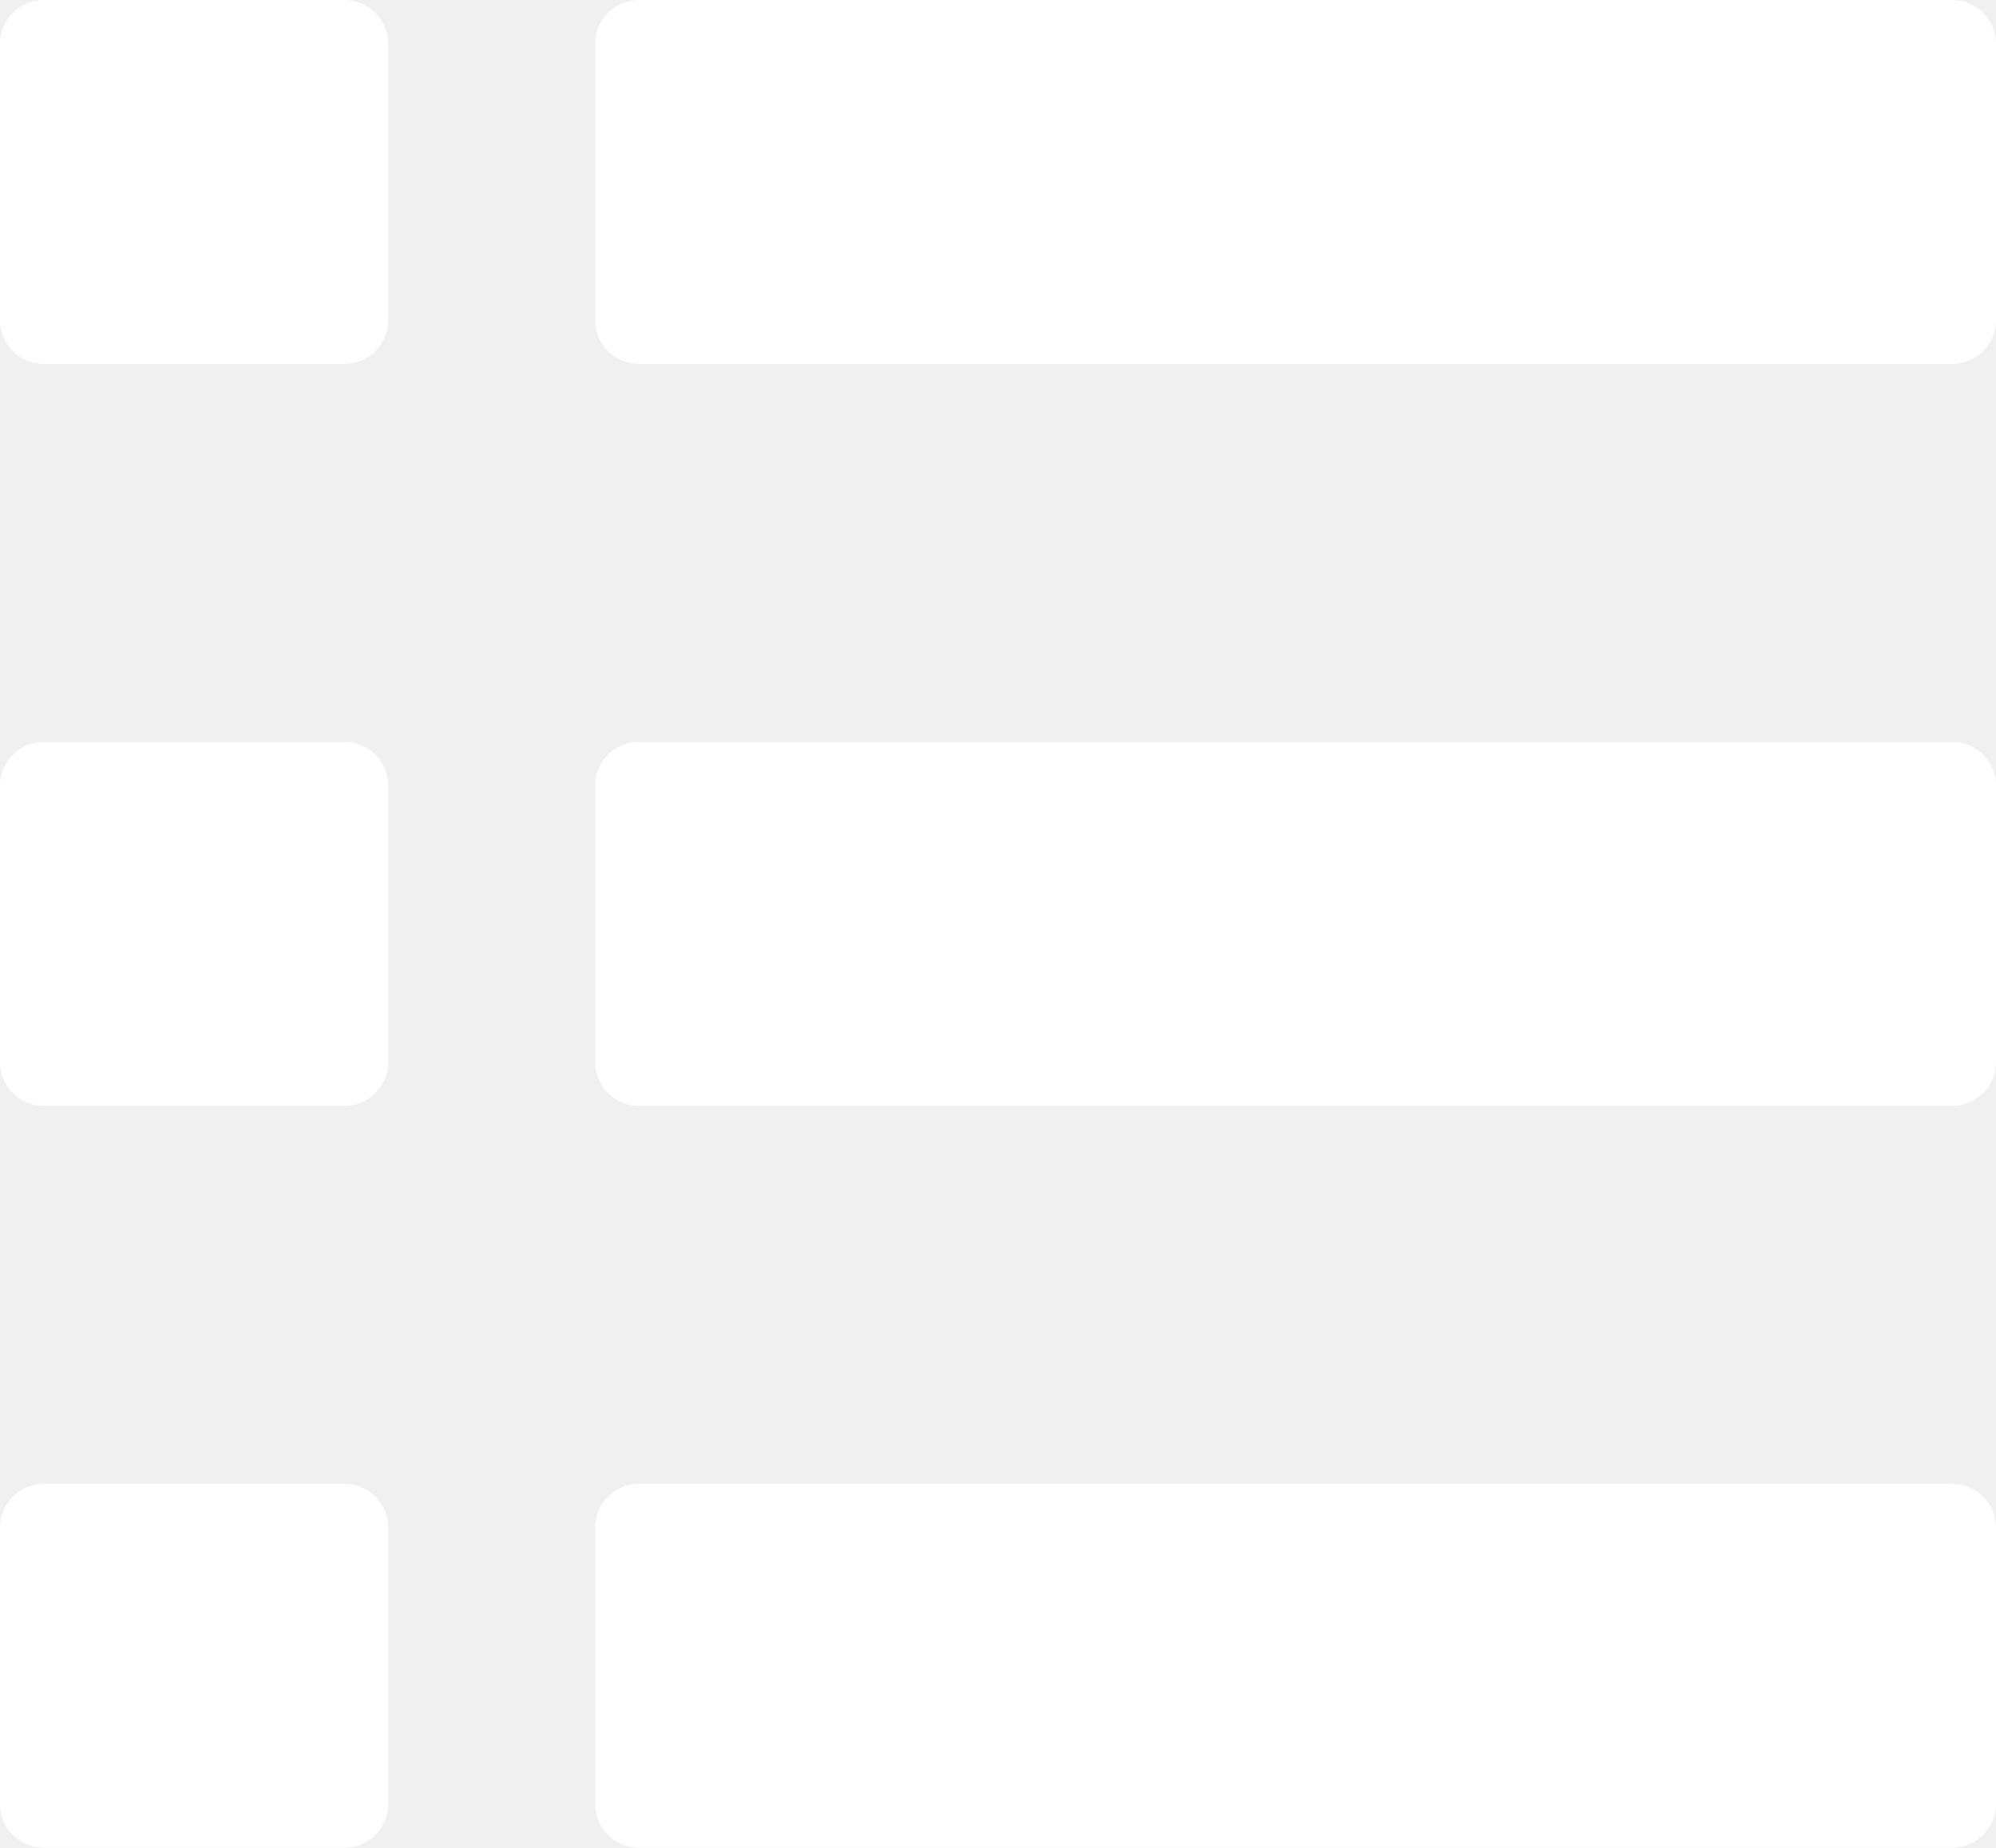
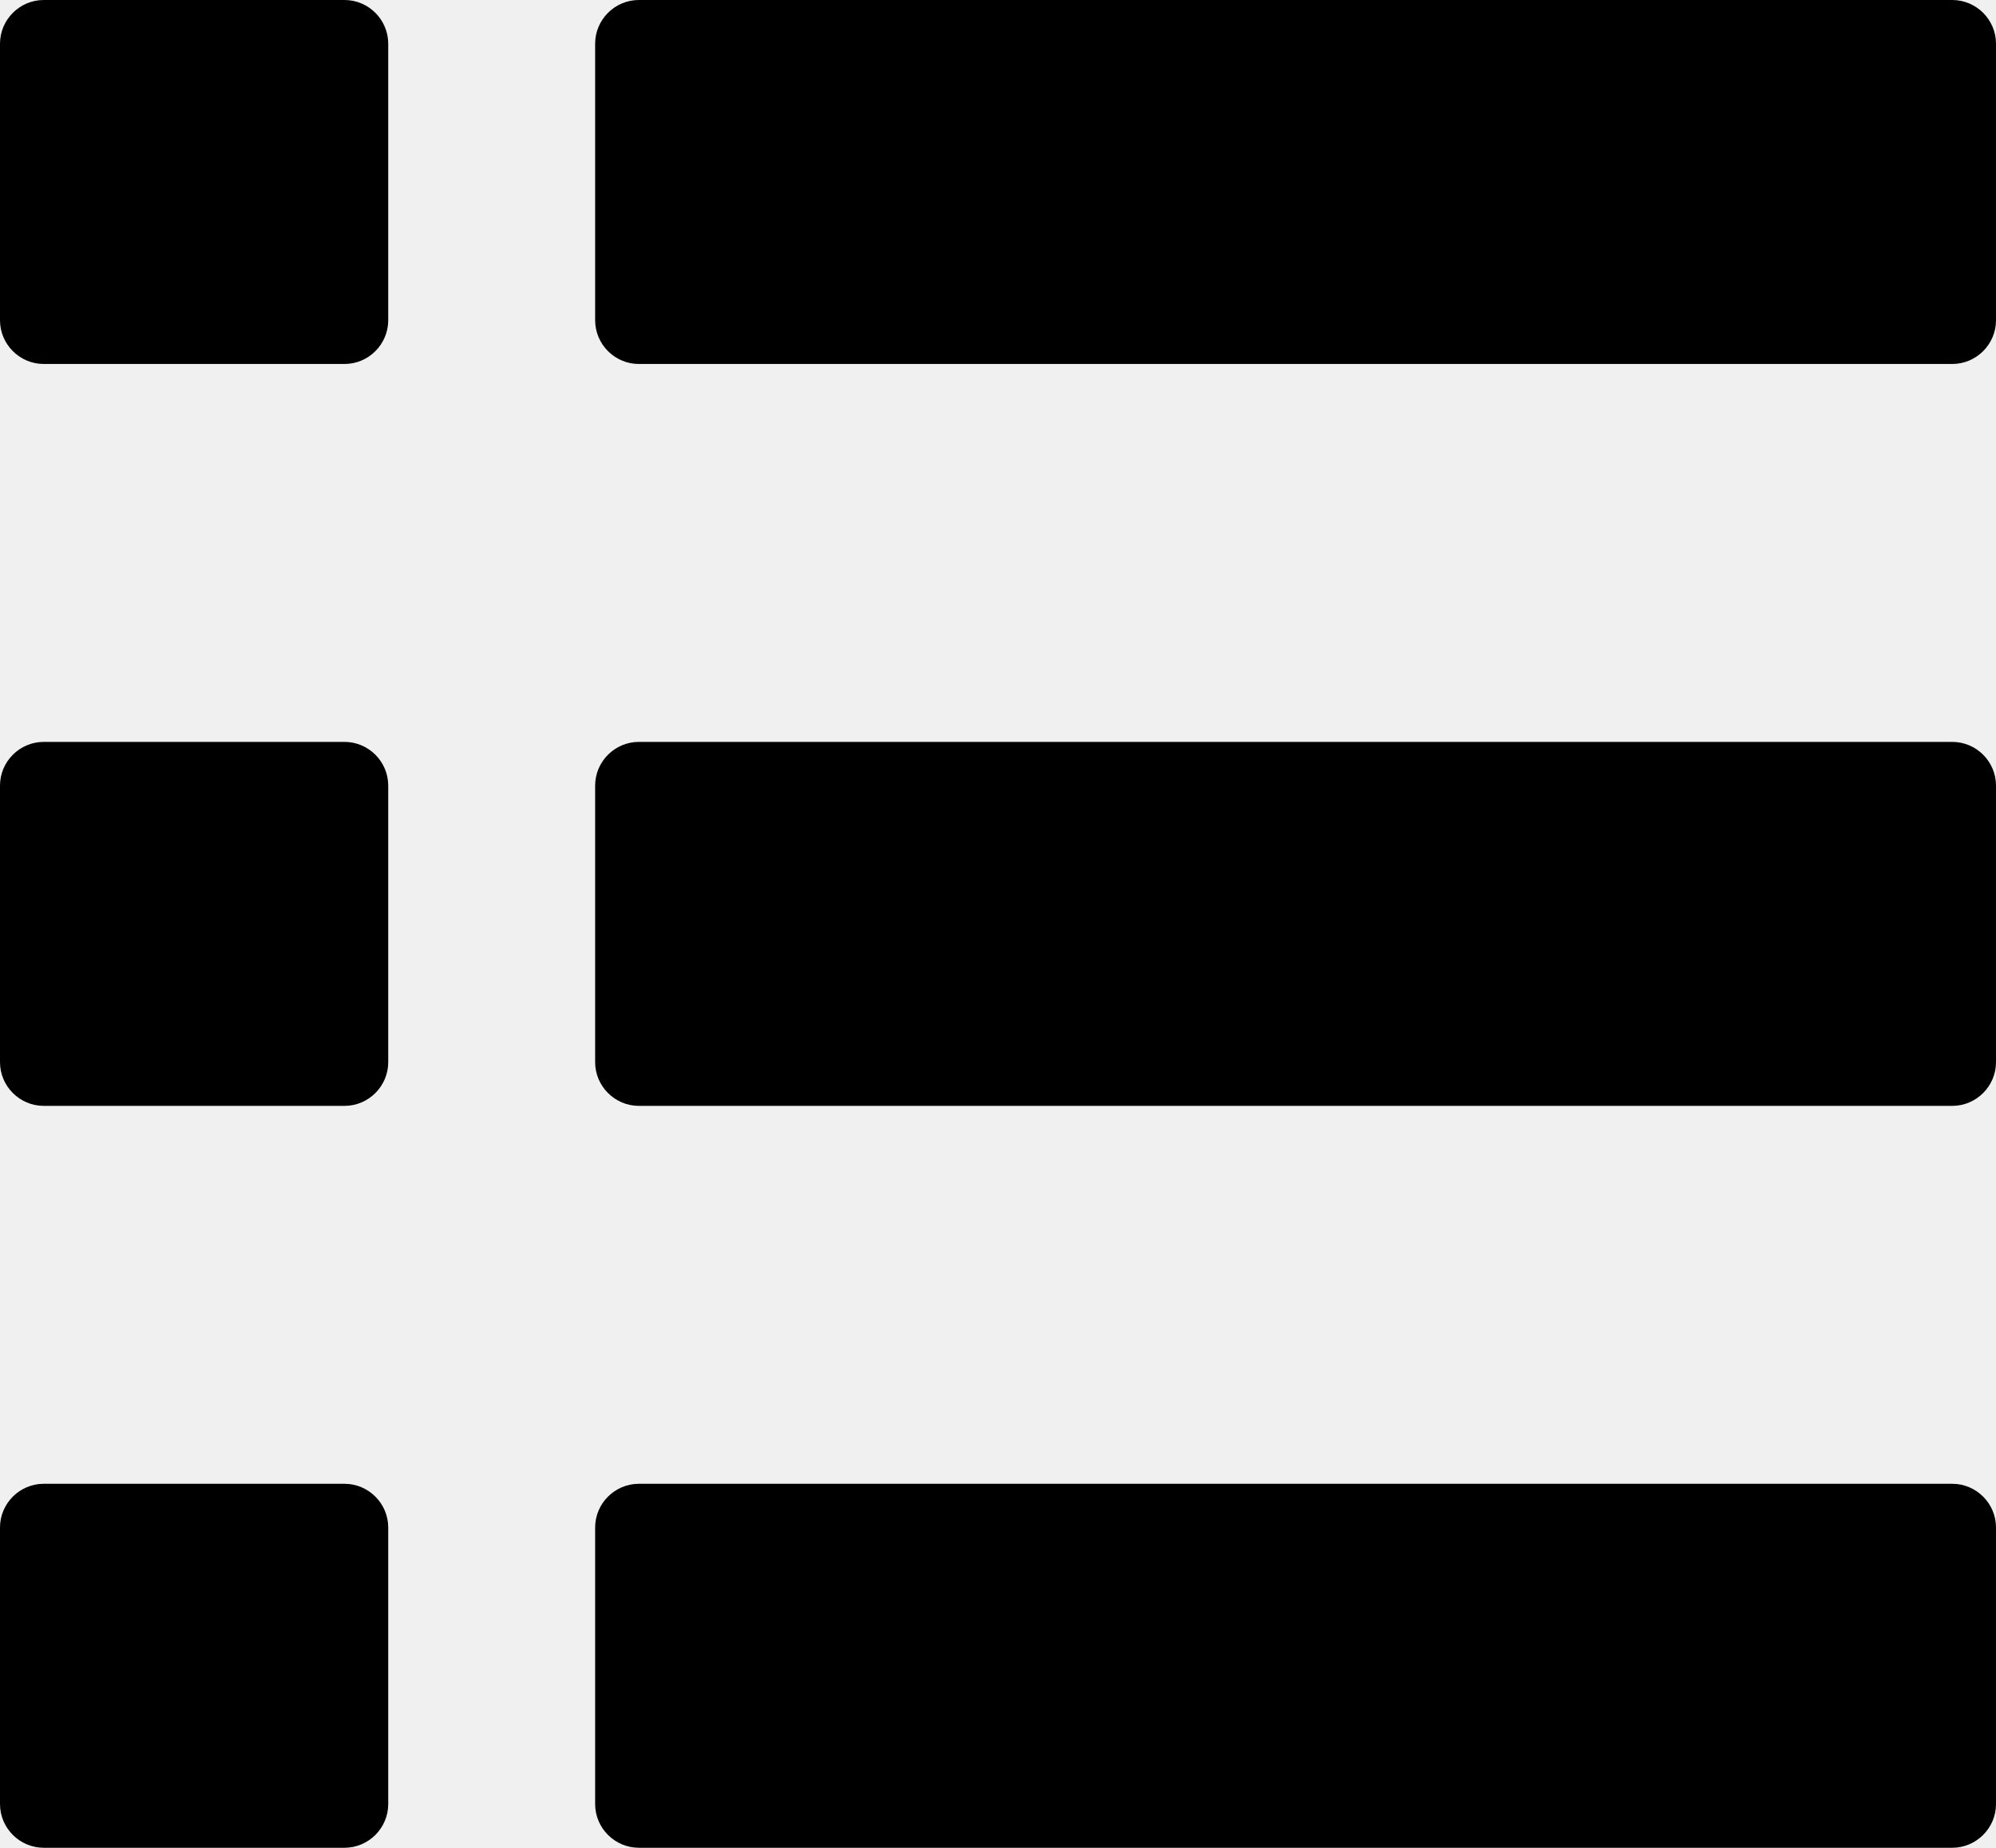
<svg xmlns="http://www.w3.org/2000/svg" shape-rendering="geometricPrecision" text-rendering="geometricPrecision" image-rendering="optimizeQuality" fill-rule="evenodd" clip-rule="evenodd" viewBox="0 0 512 474.051">
-   <path fill="#FFFFFF" d="M11.216 0H88.37c6.169 0 11.216 5.047 11.216 11.216v70.947c0 6.17-5.047 11.217-11.216 11.217H11.216C5.047 93.38 0 88.333 0 82.163V11.216C0 5.047 5.047 0 11.216 0zm152.662 380.672h336.906c6.169 0 11.216 5.05 11.216 11.216v70.947c0 6.166-5.051 11.216-11.216 11.216H163.878c-6.166 0-11.217-5.046-11.217-11.216v-70.947c0-6.169 5.047-11.216 11.217-11.216zm-152.662 0H88.37c6.169 0 11.216 5.047 11.216 11.216v70.947c0 6.17-5.047 11.216-11.216 11.216H11.216C5.047 474.051 0 469.005 0 462.835v-70.947c0-6.169 5.047-11.216 11.216-11.216zm152.662-190.336h336.906c6.169 0 11.216 5.05 11.216 11.216v70.947c0 6.166-5.051 11.216-11.216 11.216H163.878c-6.166 0-11.217-5.046-11.217-11.216v-70.947c0-6.17 5.047-11.216 11.217-11.216zm-152.662 0H88.37c6.169 0 11.216 5.046 11.216 11.216v70.947c0 6.17-5.047 11.216-11.216 11.216H11.216C5.047 283.715 0 278.669 0 272.499v-70.947c0-6.17 5.047-11.216 11.216-11.216zM163.878 0h336.906C506.953 0 512 5.051 512 11.216v70.947c0 6.166-5.051 11.217-11.216 11.217H163.878c-6.166 0-11.217-5.047-11.217-11.217V11.216C152.661 5.047 157.708 0 163.878 0z" />
+   <path d="M11.216 0H88.37c6.169 0 11.216 5.047 11.216 11.216v70.947c0 6.17-5.047 11.217-11.216 11.217H11.216C5.047 93.38 0 88.333 0 82.163V11.216C0 5.047 5.047 0 11.216 0zm152.662 380.672h336.906c6.169 0 11.216 5.05 11.216 11.216v70.947c0 6.166-5.051 11.216-11.216 11.216H163.878c-6.166 0-11.217-5.046-11.217-11.216v-70.947c0-6.169 5.047-11.216 11.217-11.216zm-152.662 0H88.37c6.169 0 11.216 5.047 11.216 11.216v70.947c0 6.17-5.047 11.216-11.216 11.216H11.216C5.047 474.051 0 469.005 0 462.835v-70.947c0-6.169 5.047-11.216 11.216-11.216zm152.662-190.336h336.906c6.169 0 11.216 5.05 11.216 11.216v70.947c0 6.166-5.051 11.216-11.216 11.216H163.878c-6.166 0-11.217-5.046-11.217-11.216v-70.947c0-6.17 5.047-11.216 11.217-11.216zm-152.662 0H88.37c6.169 0 11.216 5.046 11.216 11.216v70.947c0 6.17-5.047 11.216-11.216 11.216H11.216C5.047 283.715 0 278.669 0 272.499v-70.947c0-6.17 5.047-11.216 11.216-11.216zM163.878 0h336.906C506.953 0 512 5.051 512 11.216v70.947c0 6.166-5.051 11.217-11.216 11.217H163.878c-6.166 0-11.217-5.047-11.217-11.217V11.216C152.661 5.047 157.708 0 163.878 0z" />
</svg>
